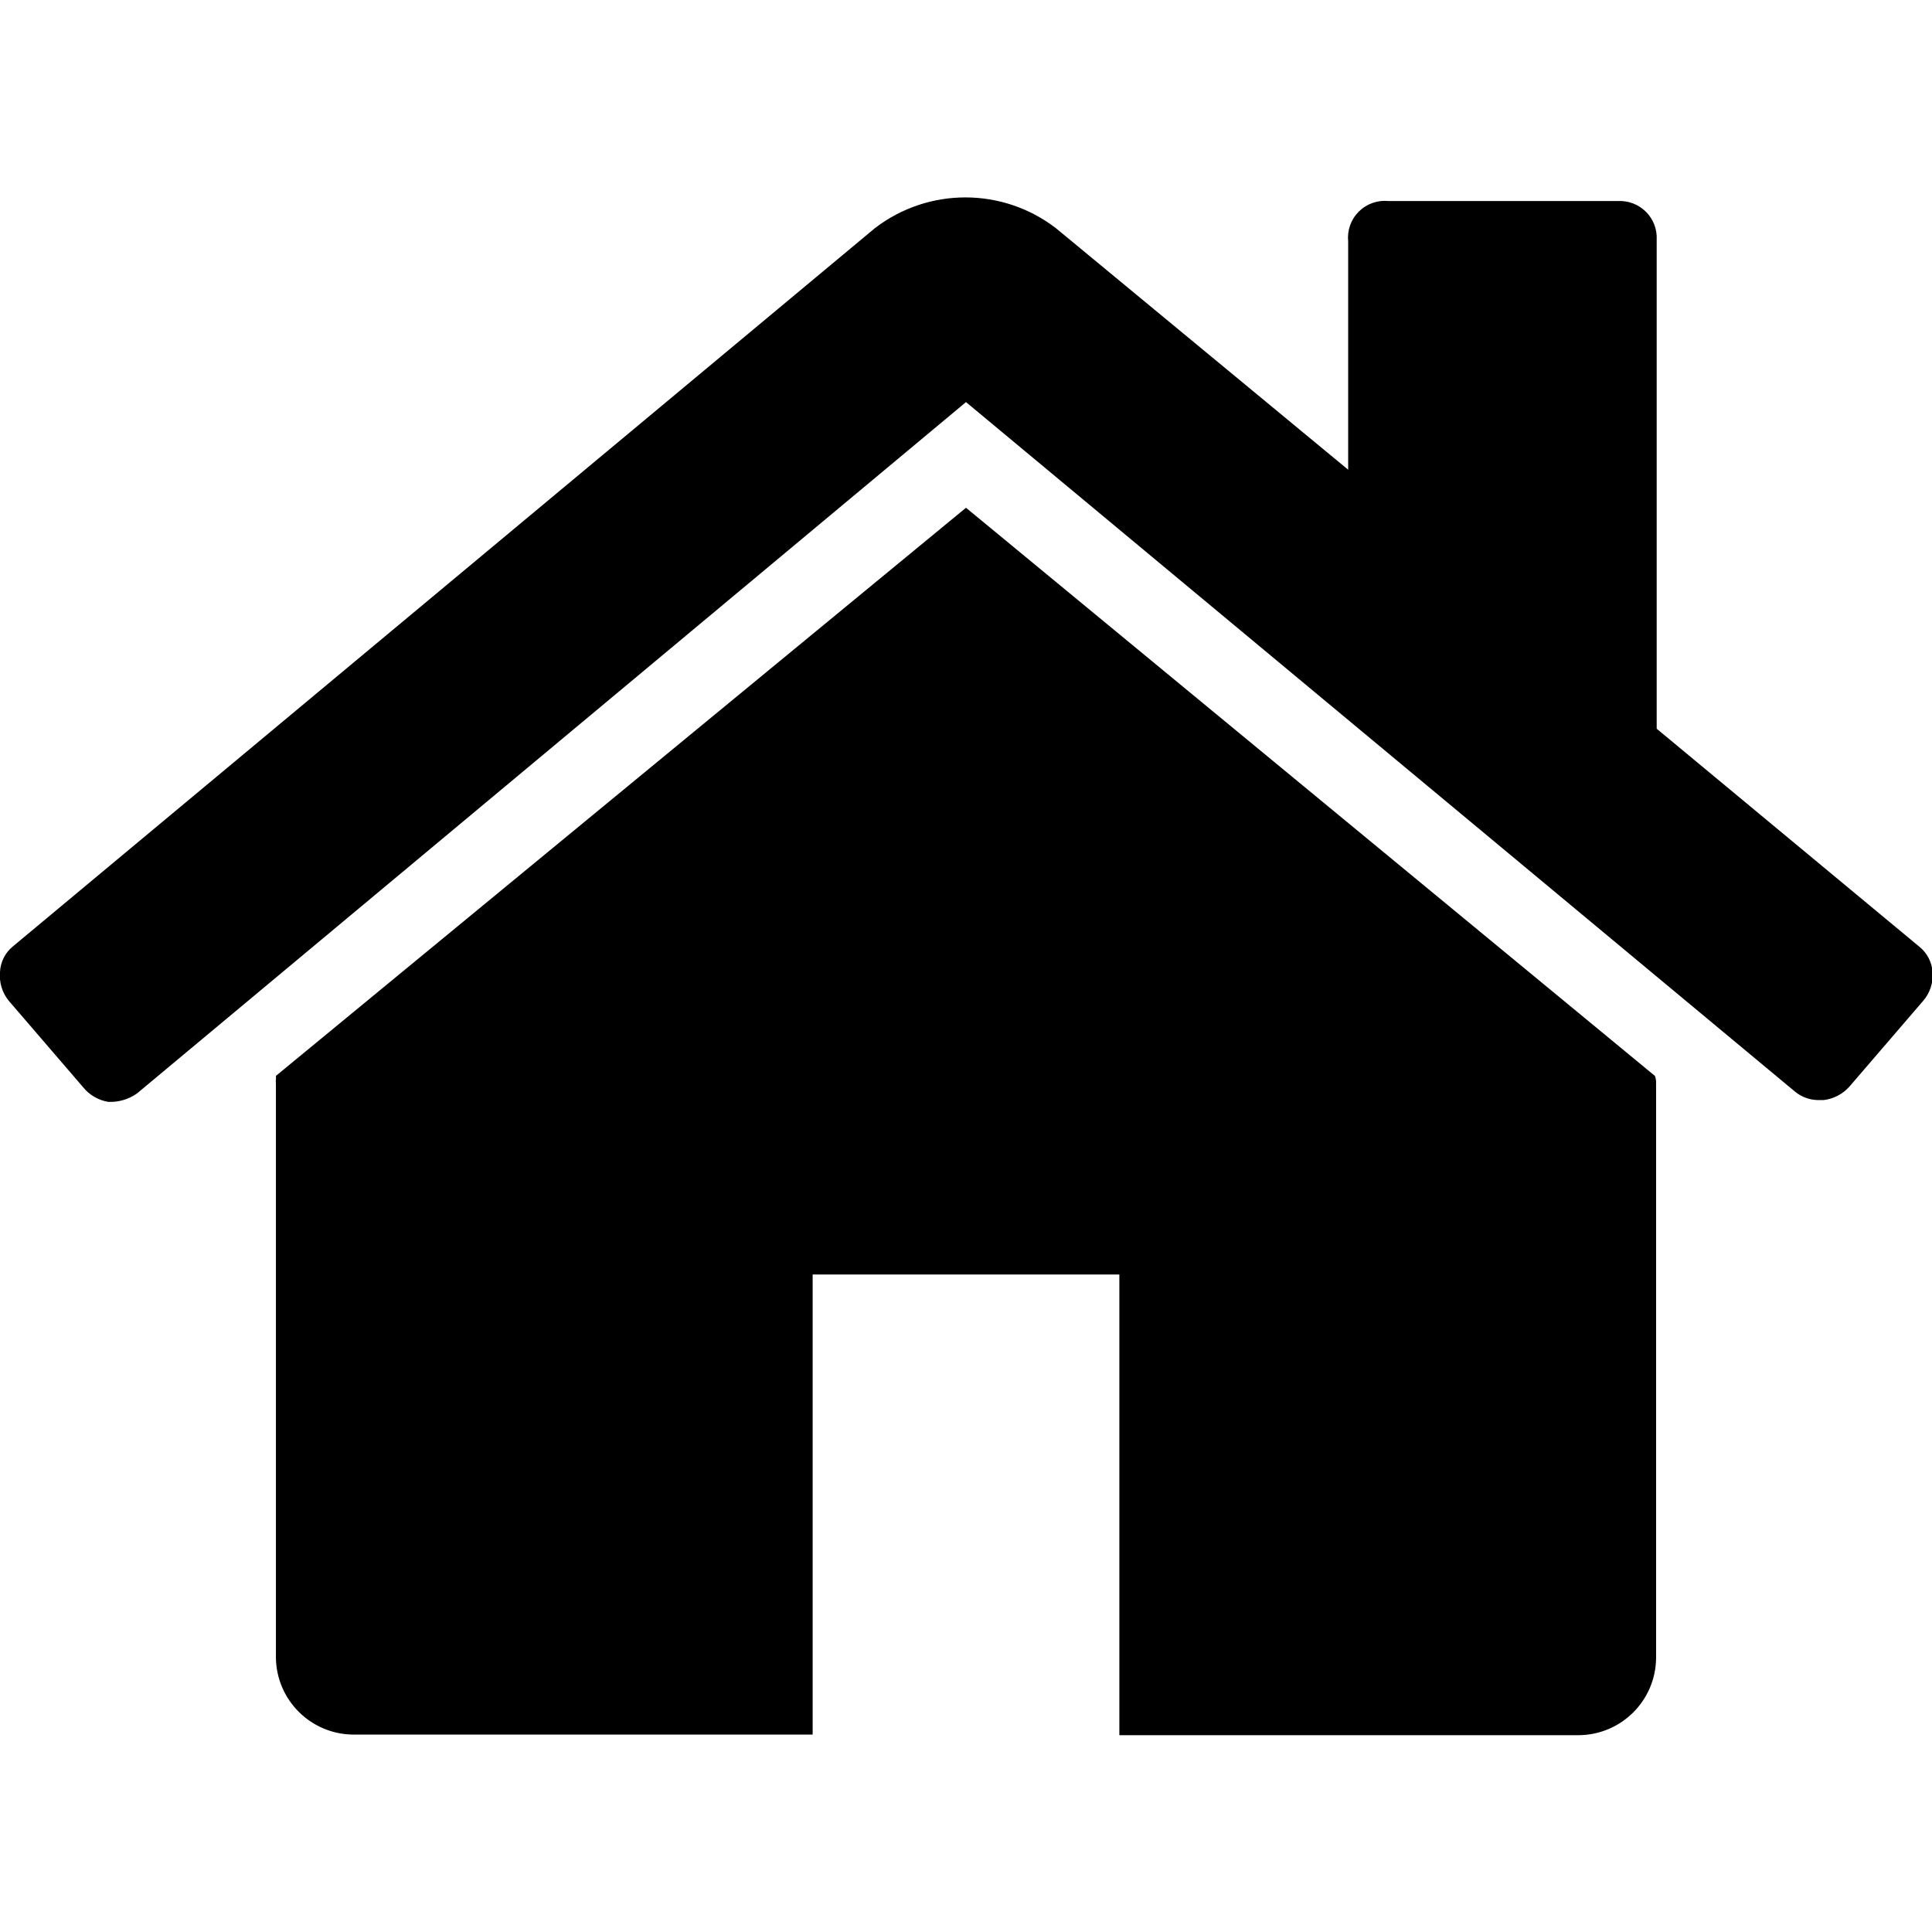
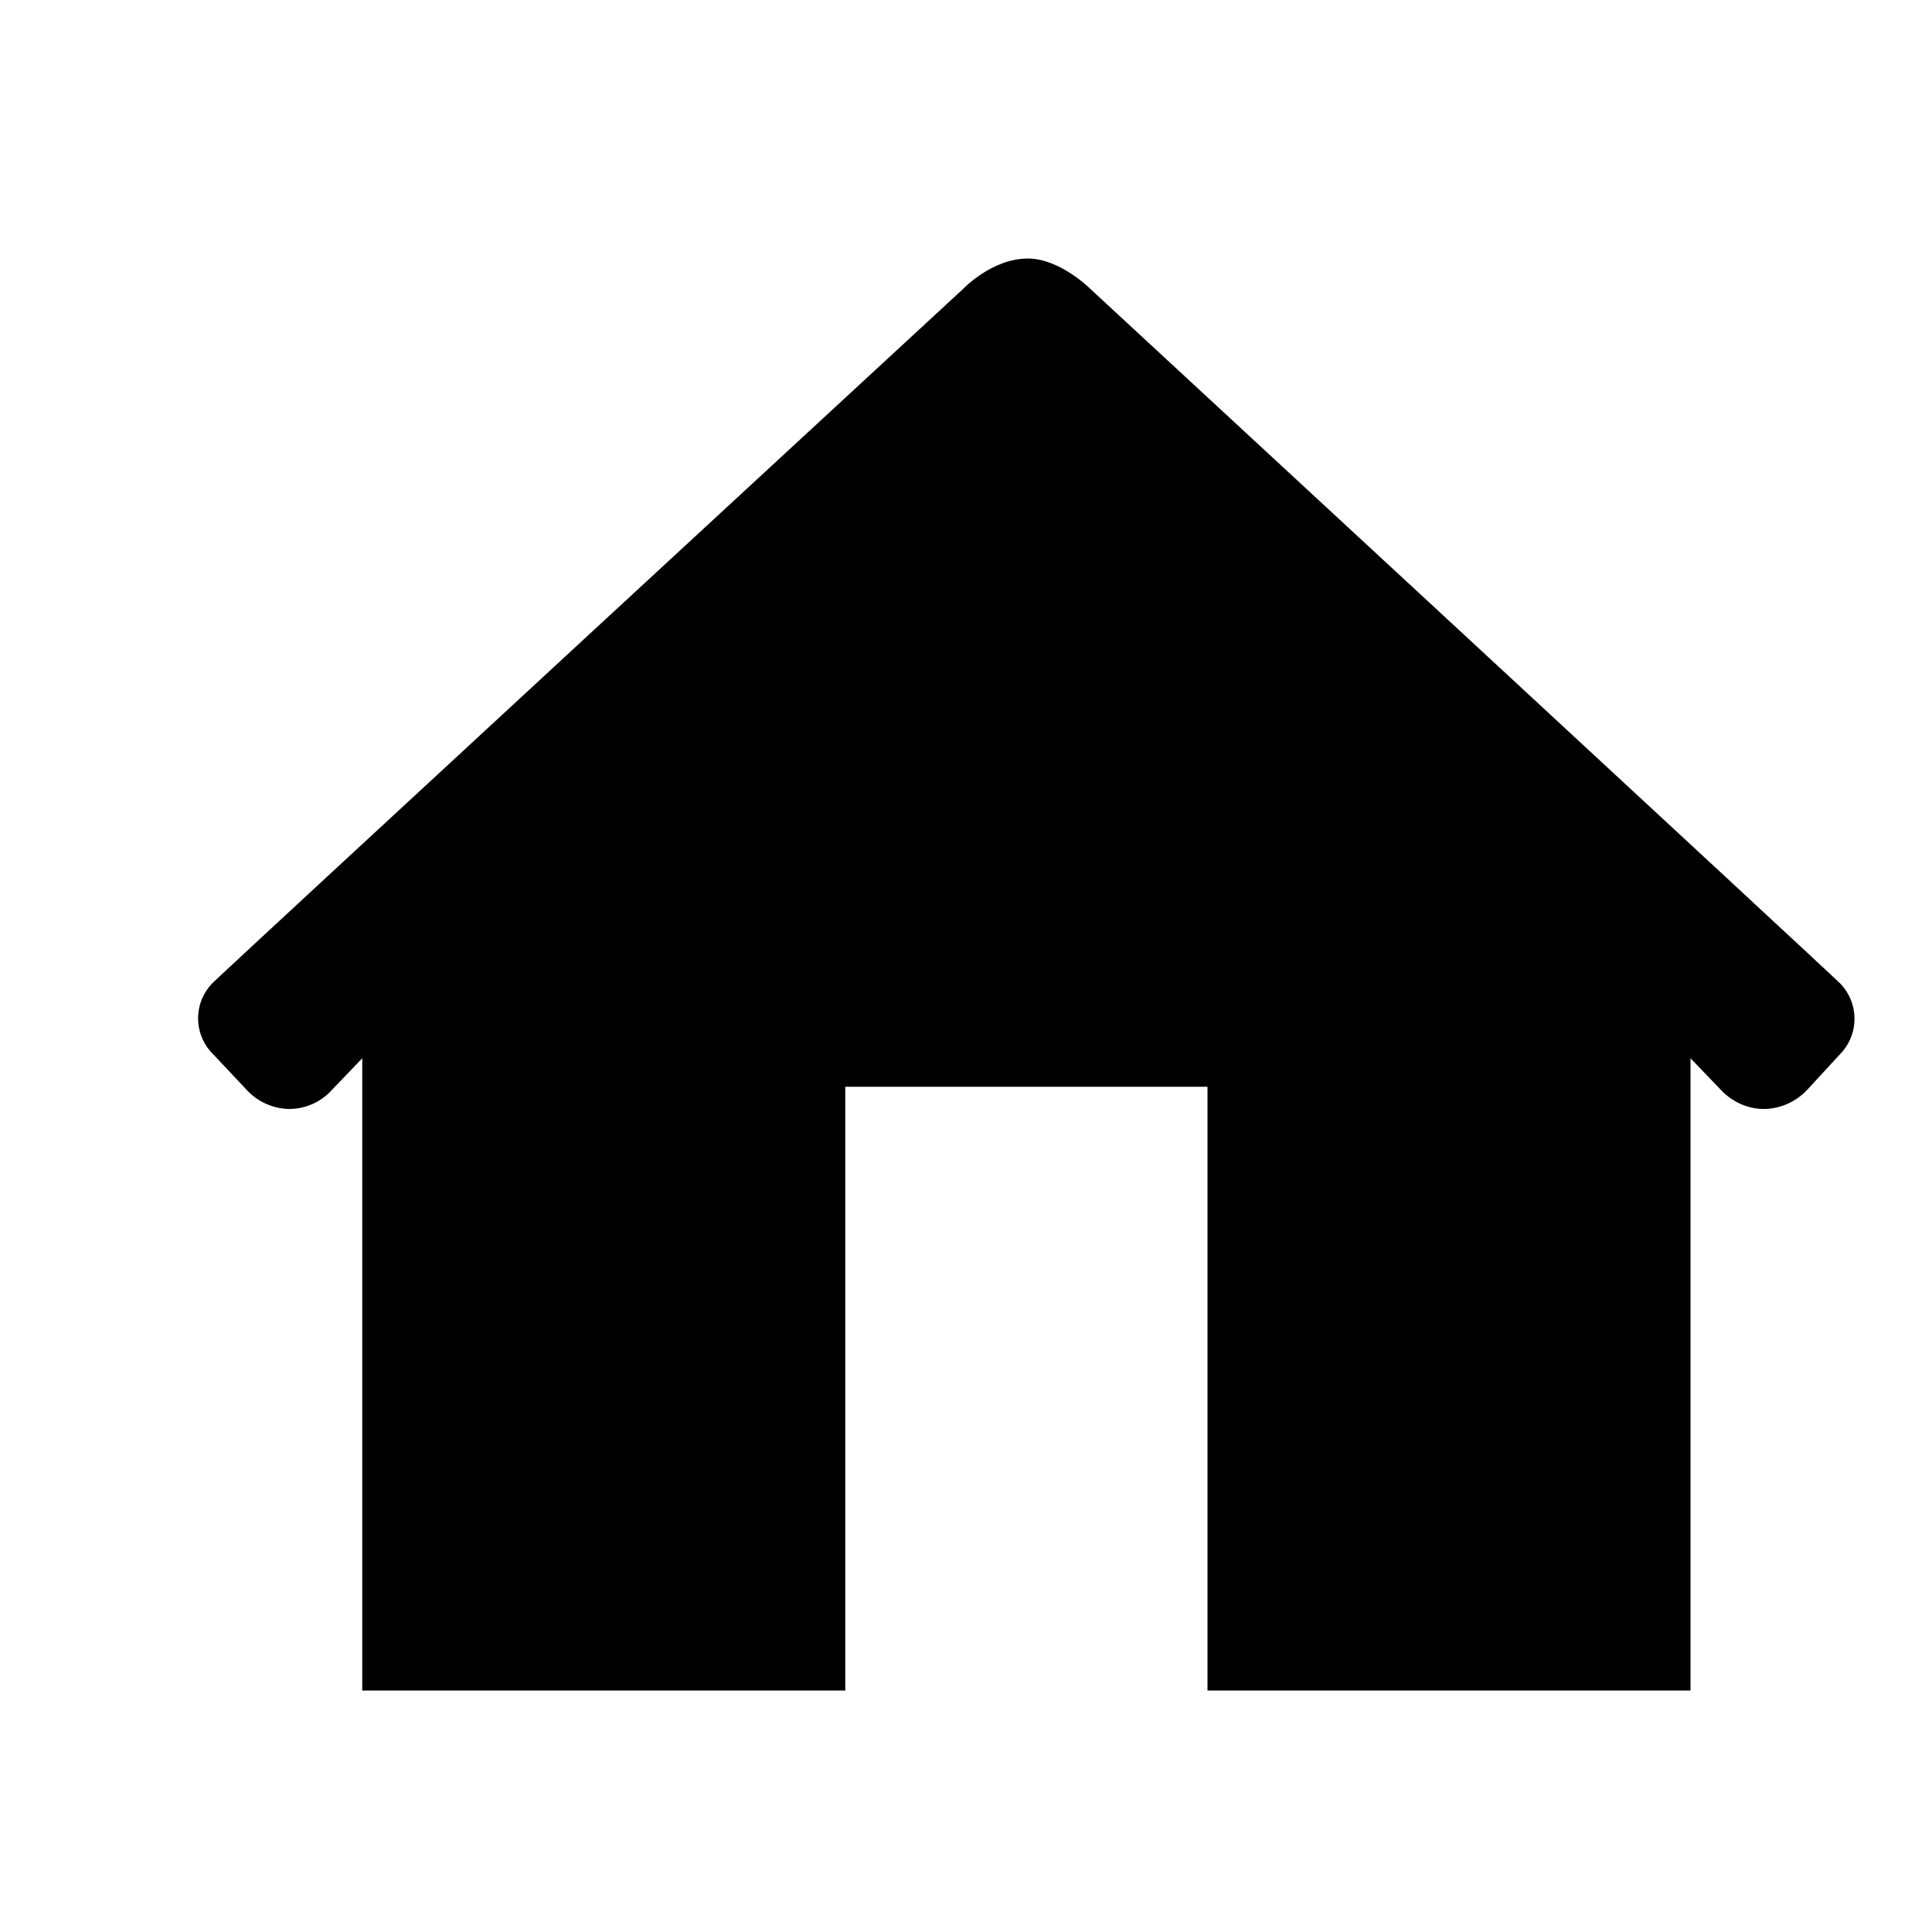
- <svg xmlns="http://www.w3.org/2000/svg" data-name="Layer 1" viewBox="0 0 32 32">
-   <path d="M31.86 16.57L30.63 18a.68.68 0 01-.42.22h-.06a.61.61 0 01-.42-.14L16 6.66 2.27 18.11a.76.76 0 01-.48.14.68.68 0 01-.42-.25L.14 16.57A.66.66 0 010 16.1a.58.58 0 01.22-.43L14.49 3.78a2.46 2.46 0 013 0l4.84 4V4a.61.61 0 01.67-.67h3.8a.61.61 0 01.64.64v8.1l4.35 3.61a.59.59 0 01.22.43.65.65 0 01-.15.46zm-4.43 1.37v9.53a1.29 1.29 0 01-1.27 1.27h-7.62v-7.63h-5.08v7.62H5.84a1.29 1.29 0 01-1.27-1.27v-9.52a.21.21 0 010-.06.31.31 0 000-.06L16 8.41l11.41 9.41a.3.3 0 01.02.12z" />
+ <svg xmlns="http://www.w3.org/2000/svg" viewBox="0 0 16 16">
+   <path d="M15.243 8.148c-.021-.028-6.215-5.757-6.215-5.757s-.25-.25-.516-.25c-.297 0-.534.25-.534.25S1.776 8.118 1.755 8.146a.418.418 0 00-.016.557l.305.324a.49.49 0 00.341.157.476.476 0 00.343-.136L3 8.764V14h4V9h3v5h4V8.764l.273.284c.103.095.228.14.349.136a.5.5 0 00.342-.156l.296-.321a.42.42 0 00-.017-.559z" />
</svg>
